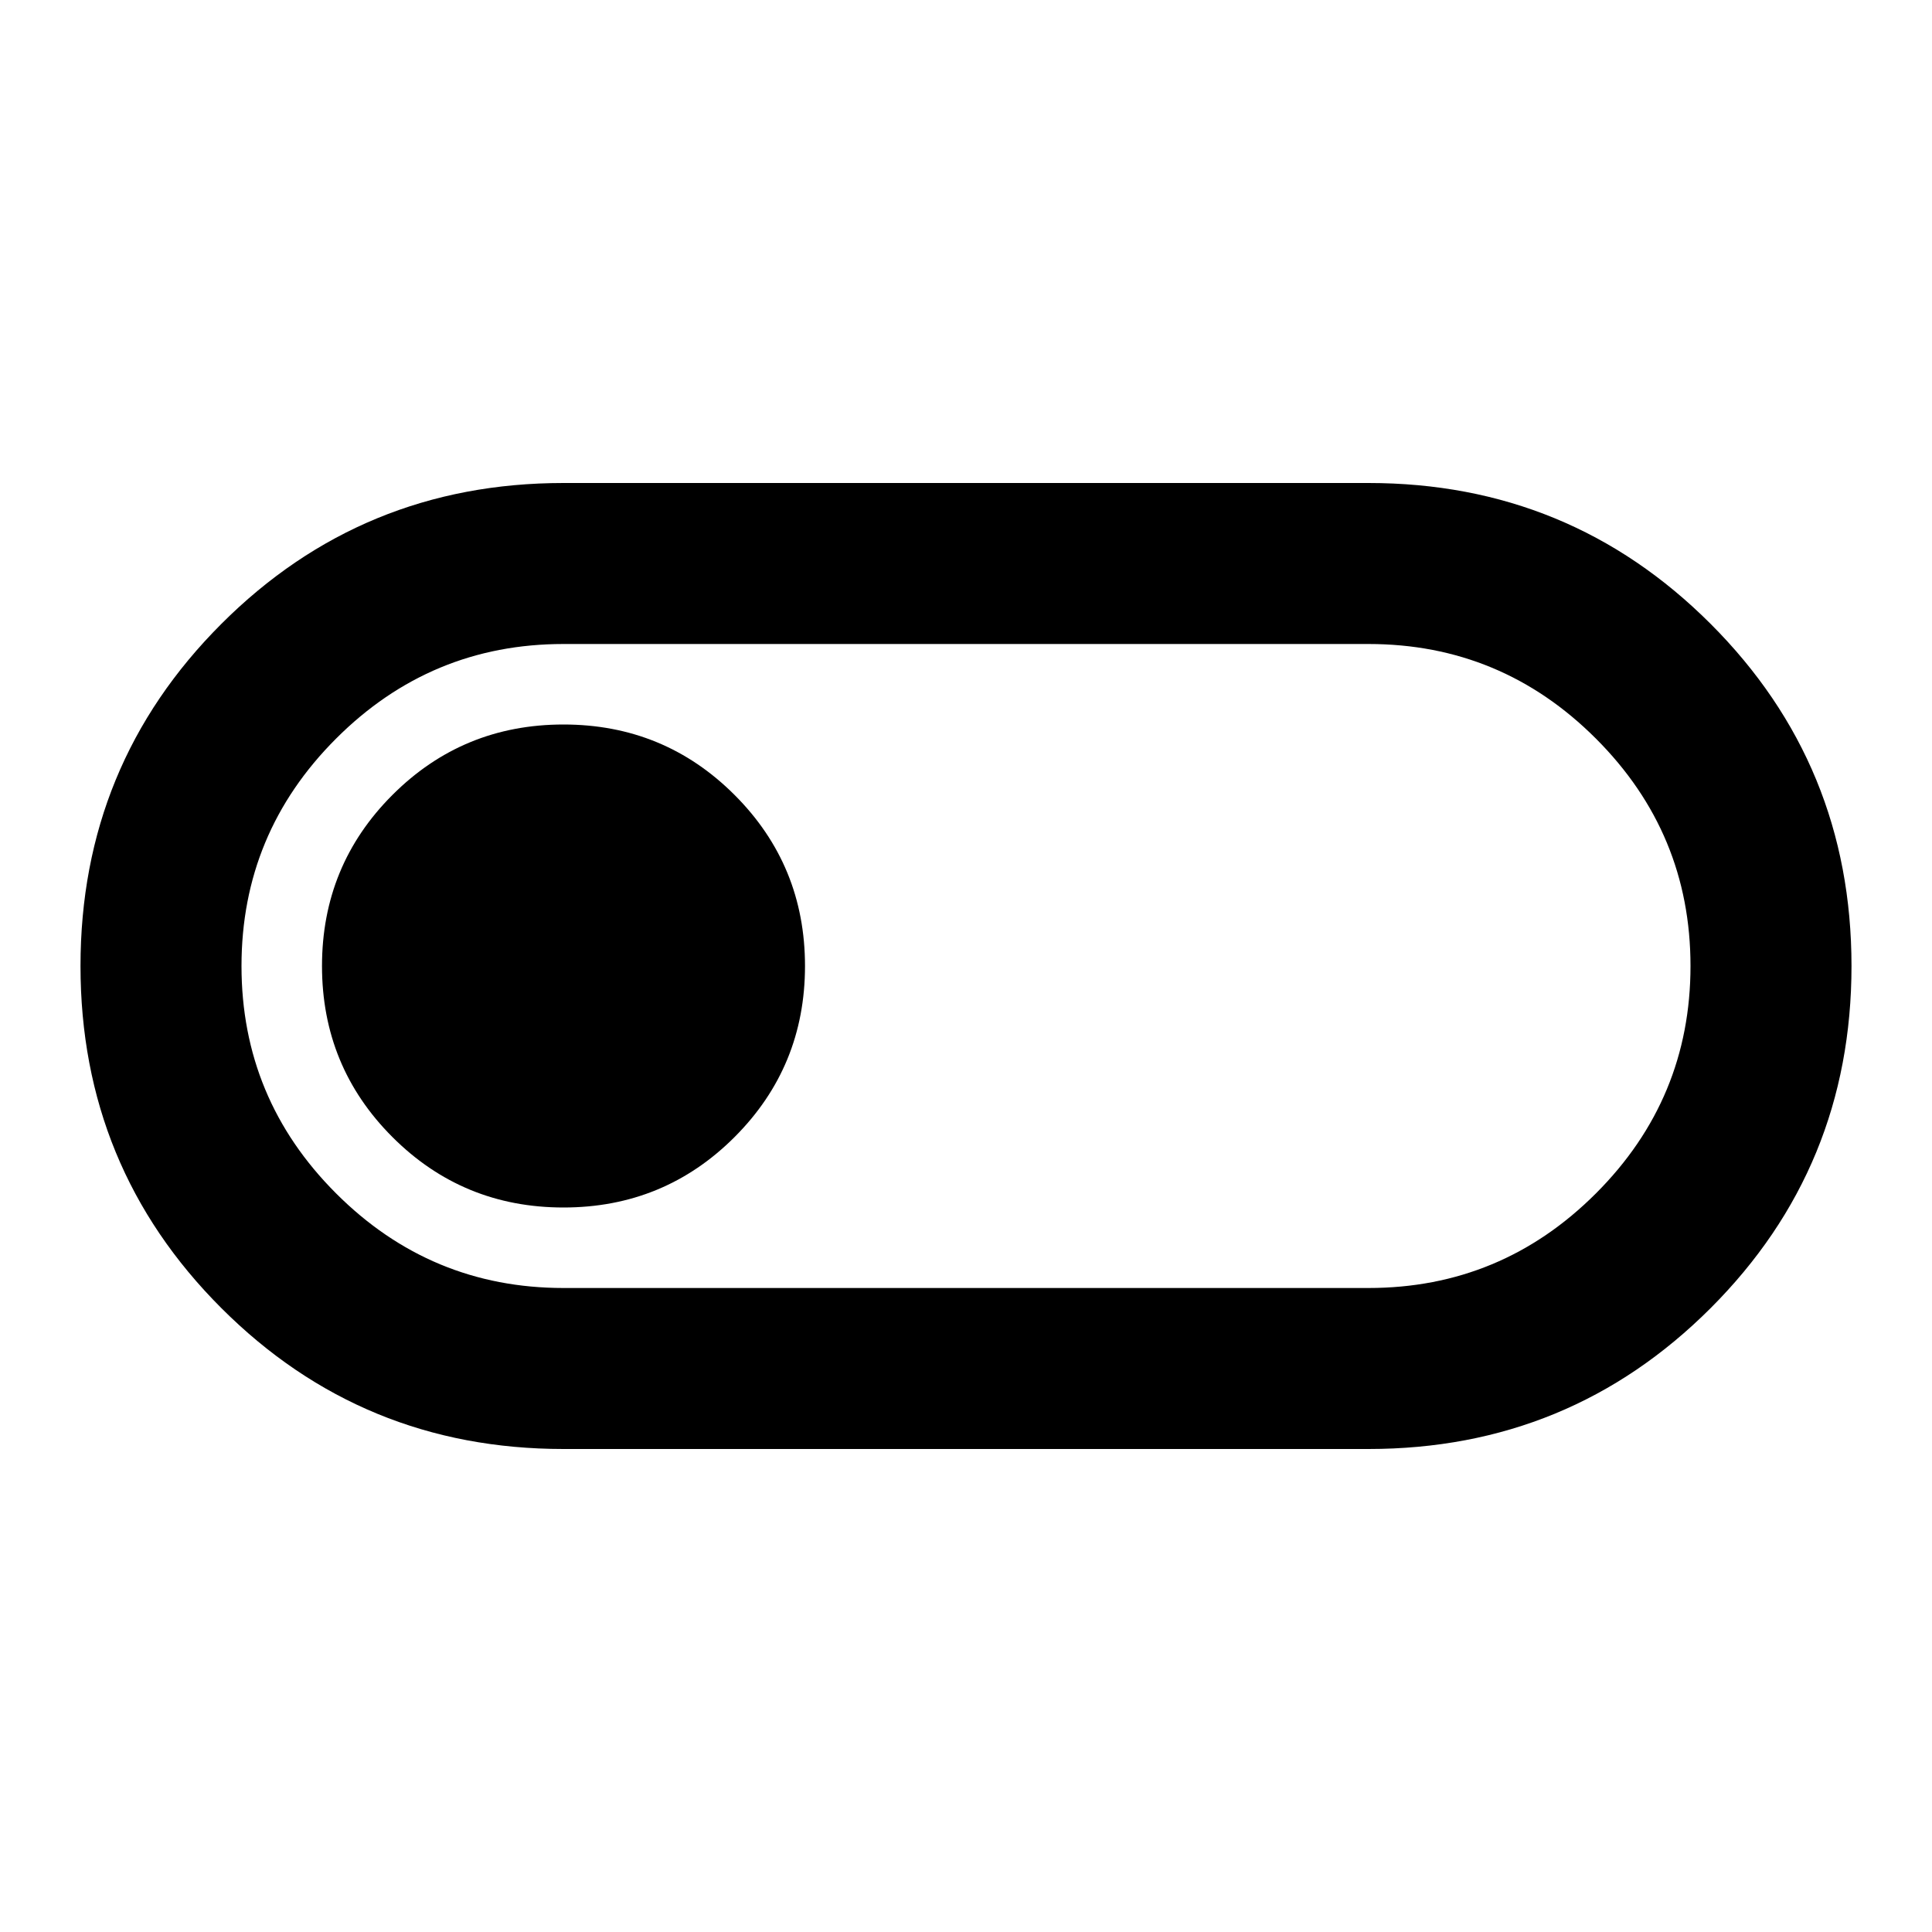
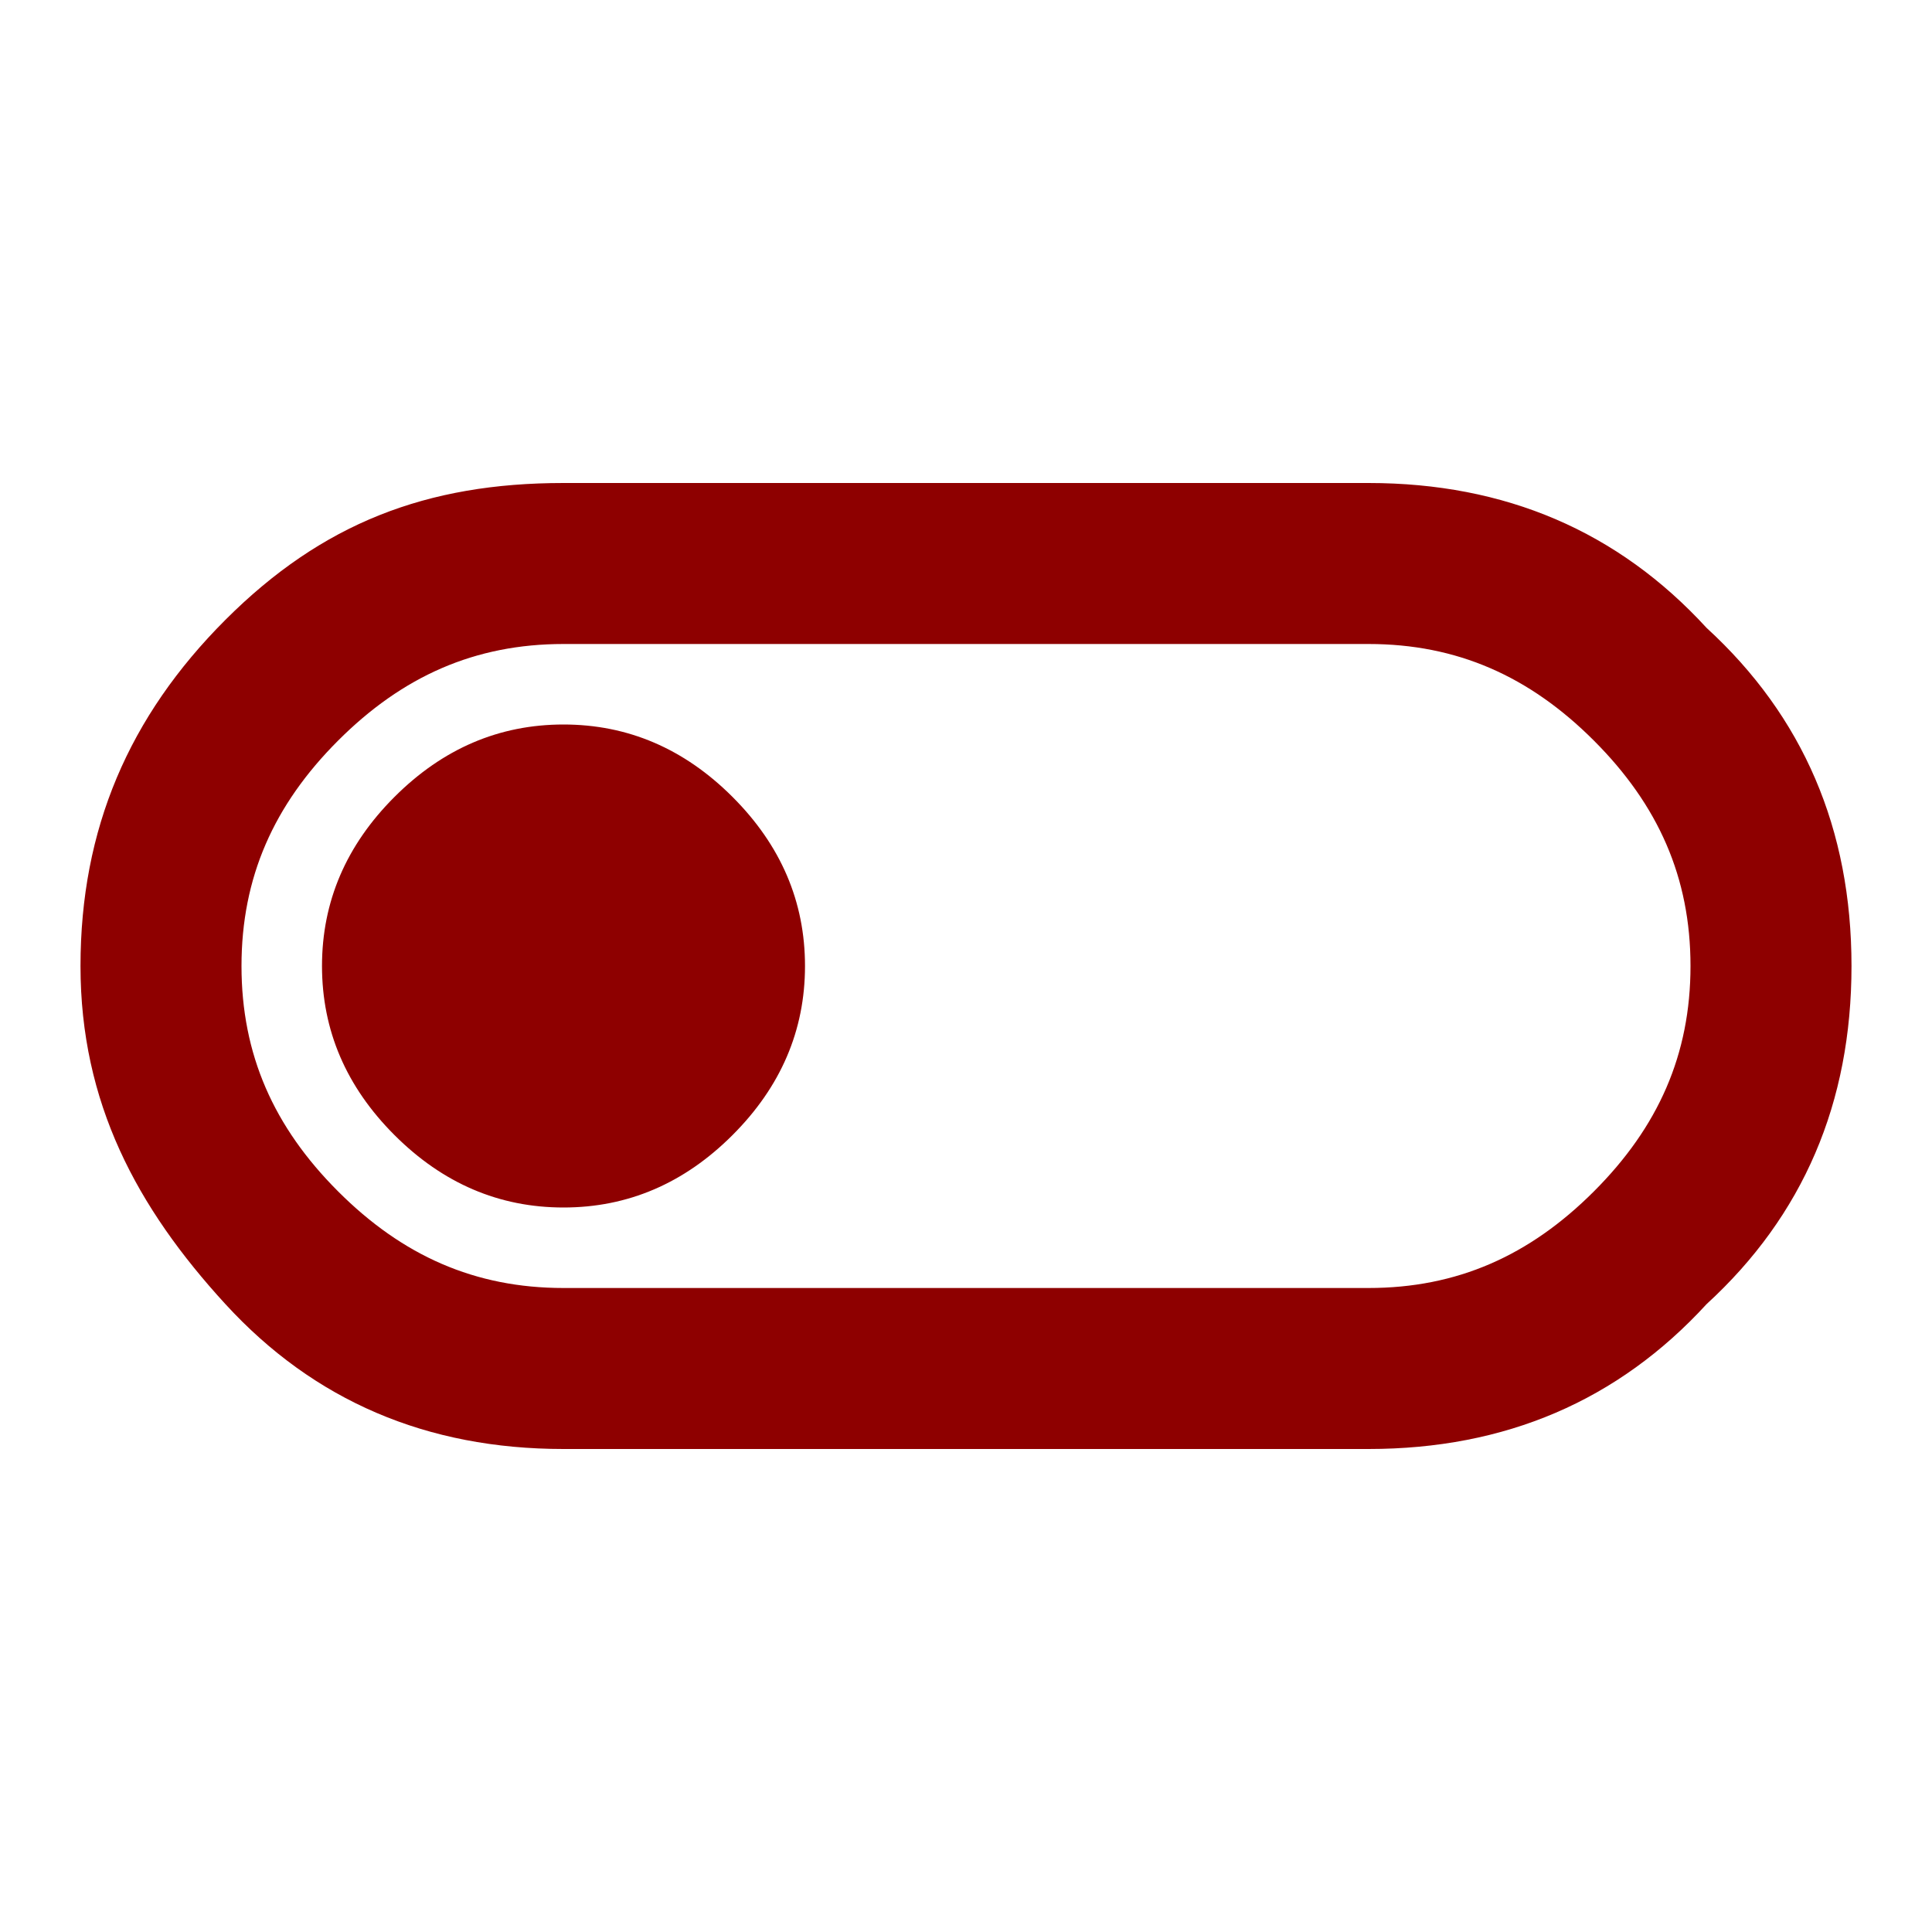
- <svg xmlns="http://www.w3.org/2000/svg" height="24" viewBox="0 -960 960 960" width="24">
-   <path d="M280-240q-100 0-170-70T40-480q0-100 70-170t170-70h400q100 0 170 70t70 170q0 100-70 170t-170 70H280Zm0-80h400q66 0 113-47t47-113q0-66-47-113t-113-47H280q-66 0-113 47t-47 113q0 66 47 113t113 47Zm0-40q50 0 85-35t35-85q0-50-35-85t-85-35q-50 0-85 35t-35 85q0 50 35 85t85 35Zm200-120Z" />
+ <svg xmlns="http://www.w3.org/2000/svg" version="1.1" id="Capa_1" x="0px" y="0px" viewBox="0 0 24 24" style="enable-background:new 0 0 24 24;" xml:space="preserve">
+   <style type="text/css">
+ 	.st0{fill:#8E0000;}
+ </style>
+   <path class="st0" d="M7,18c-1.7,0-3.1-0.6-4.2-1.8S1,13.7,1,12s0.6-3.1,1.8-4.3S5.3,6,7,6h10c1.7,0,3.1,0.6,4.2,1.8  C22.4,8.9,23,10.3,23,12s-0.6,3.1-1.8,4.2C20.1,17.4,18.7,18,17,18H7z M7,16h10c1.1,0,2-0.4,2.8-1.2S21,13.1,21,12s-0.4-2-1.2-2.8  S18.1,8,17,8H7C5.9,8,5,8.4,4.2,9.2S3,10.9,3,12s0.4,2,1.2,2.8S5.9,16,7,16z M7,15c0.8,0,1.5-0.3,2.1-0.9C9.7,13.5,10,12.8,10,12  s-0.3-1.5-0.9-2.1C8.5,9.3,7.8,9,7,9S5.5,9.3,4.9,9.9S4,11.2,4,12s0.3,1.5,0.9,2.1C5.5,14.7,6.2,15,7,15z" />
</svg>
